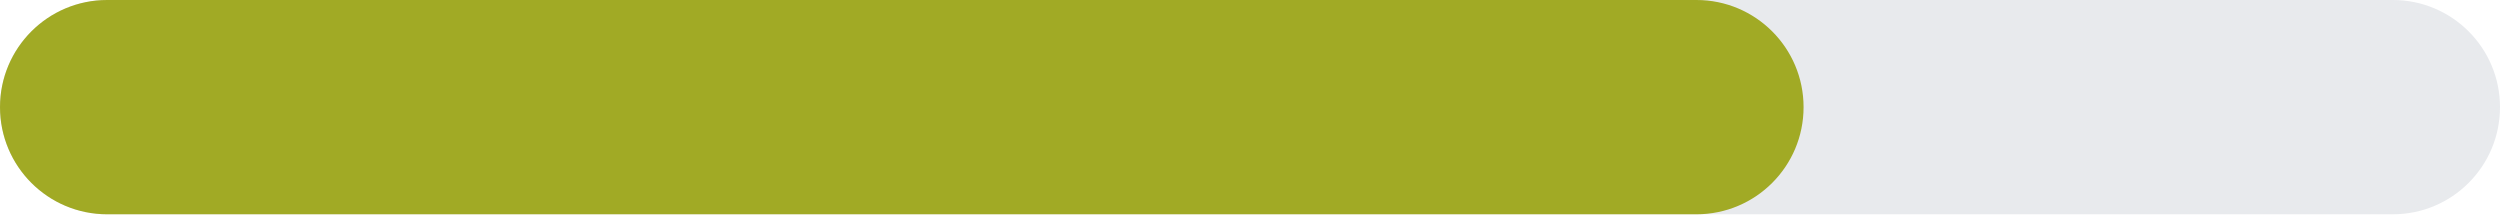
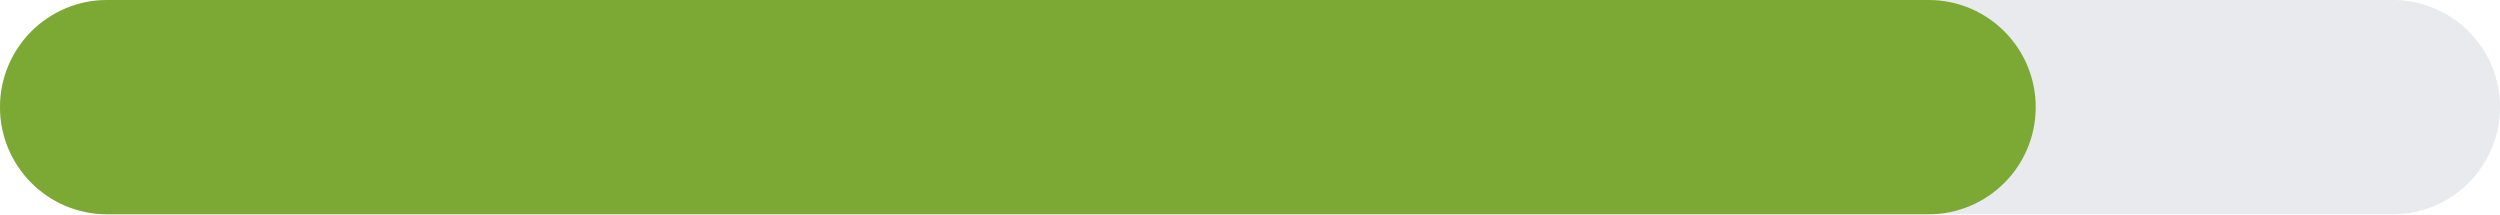
<svg xmlns="http://www.w3.org/2000/svg" width="140" height="12" viewBox="0 0 140 12">
  <rect width="140" height="12" rx="6" fill="#e8eaed" />
-   <rect width="101" height="12" rx="6" fill="#a1aa25" />
+   <rect width="114" height="12" rx="6" fill="#7ca934" />
</svg>
